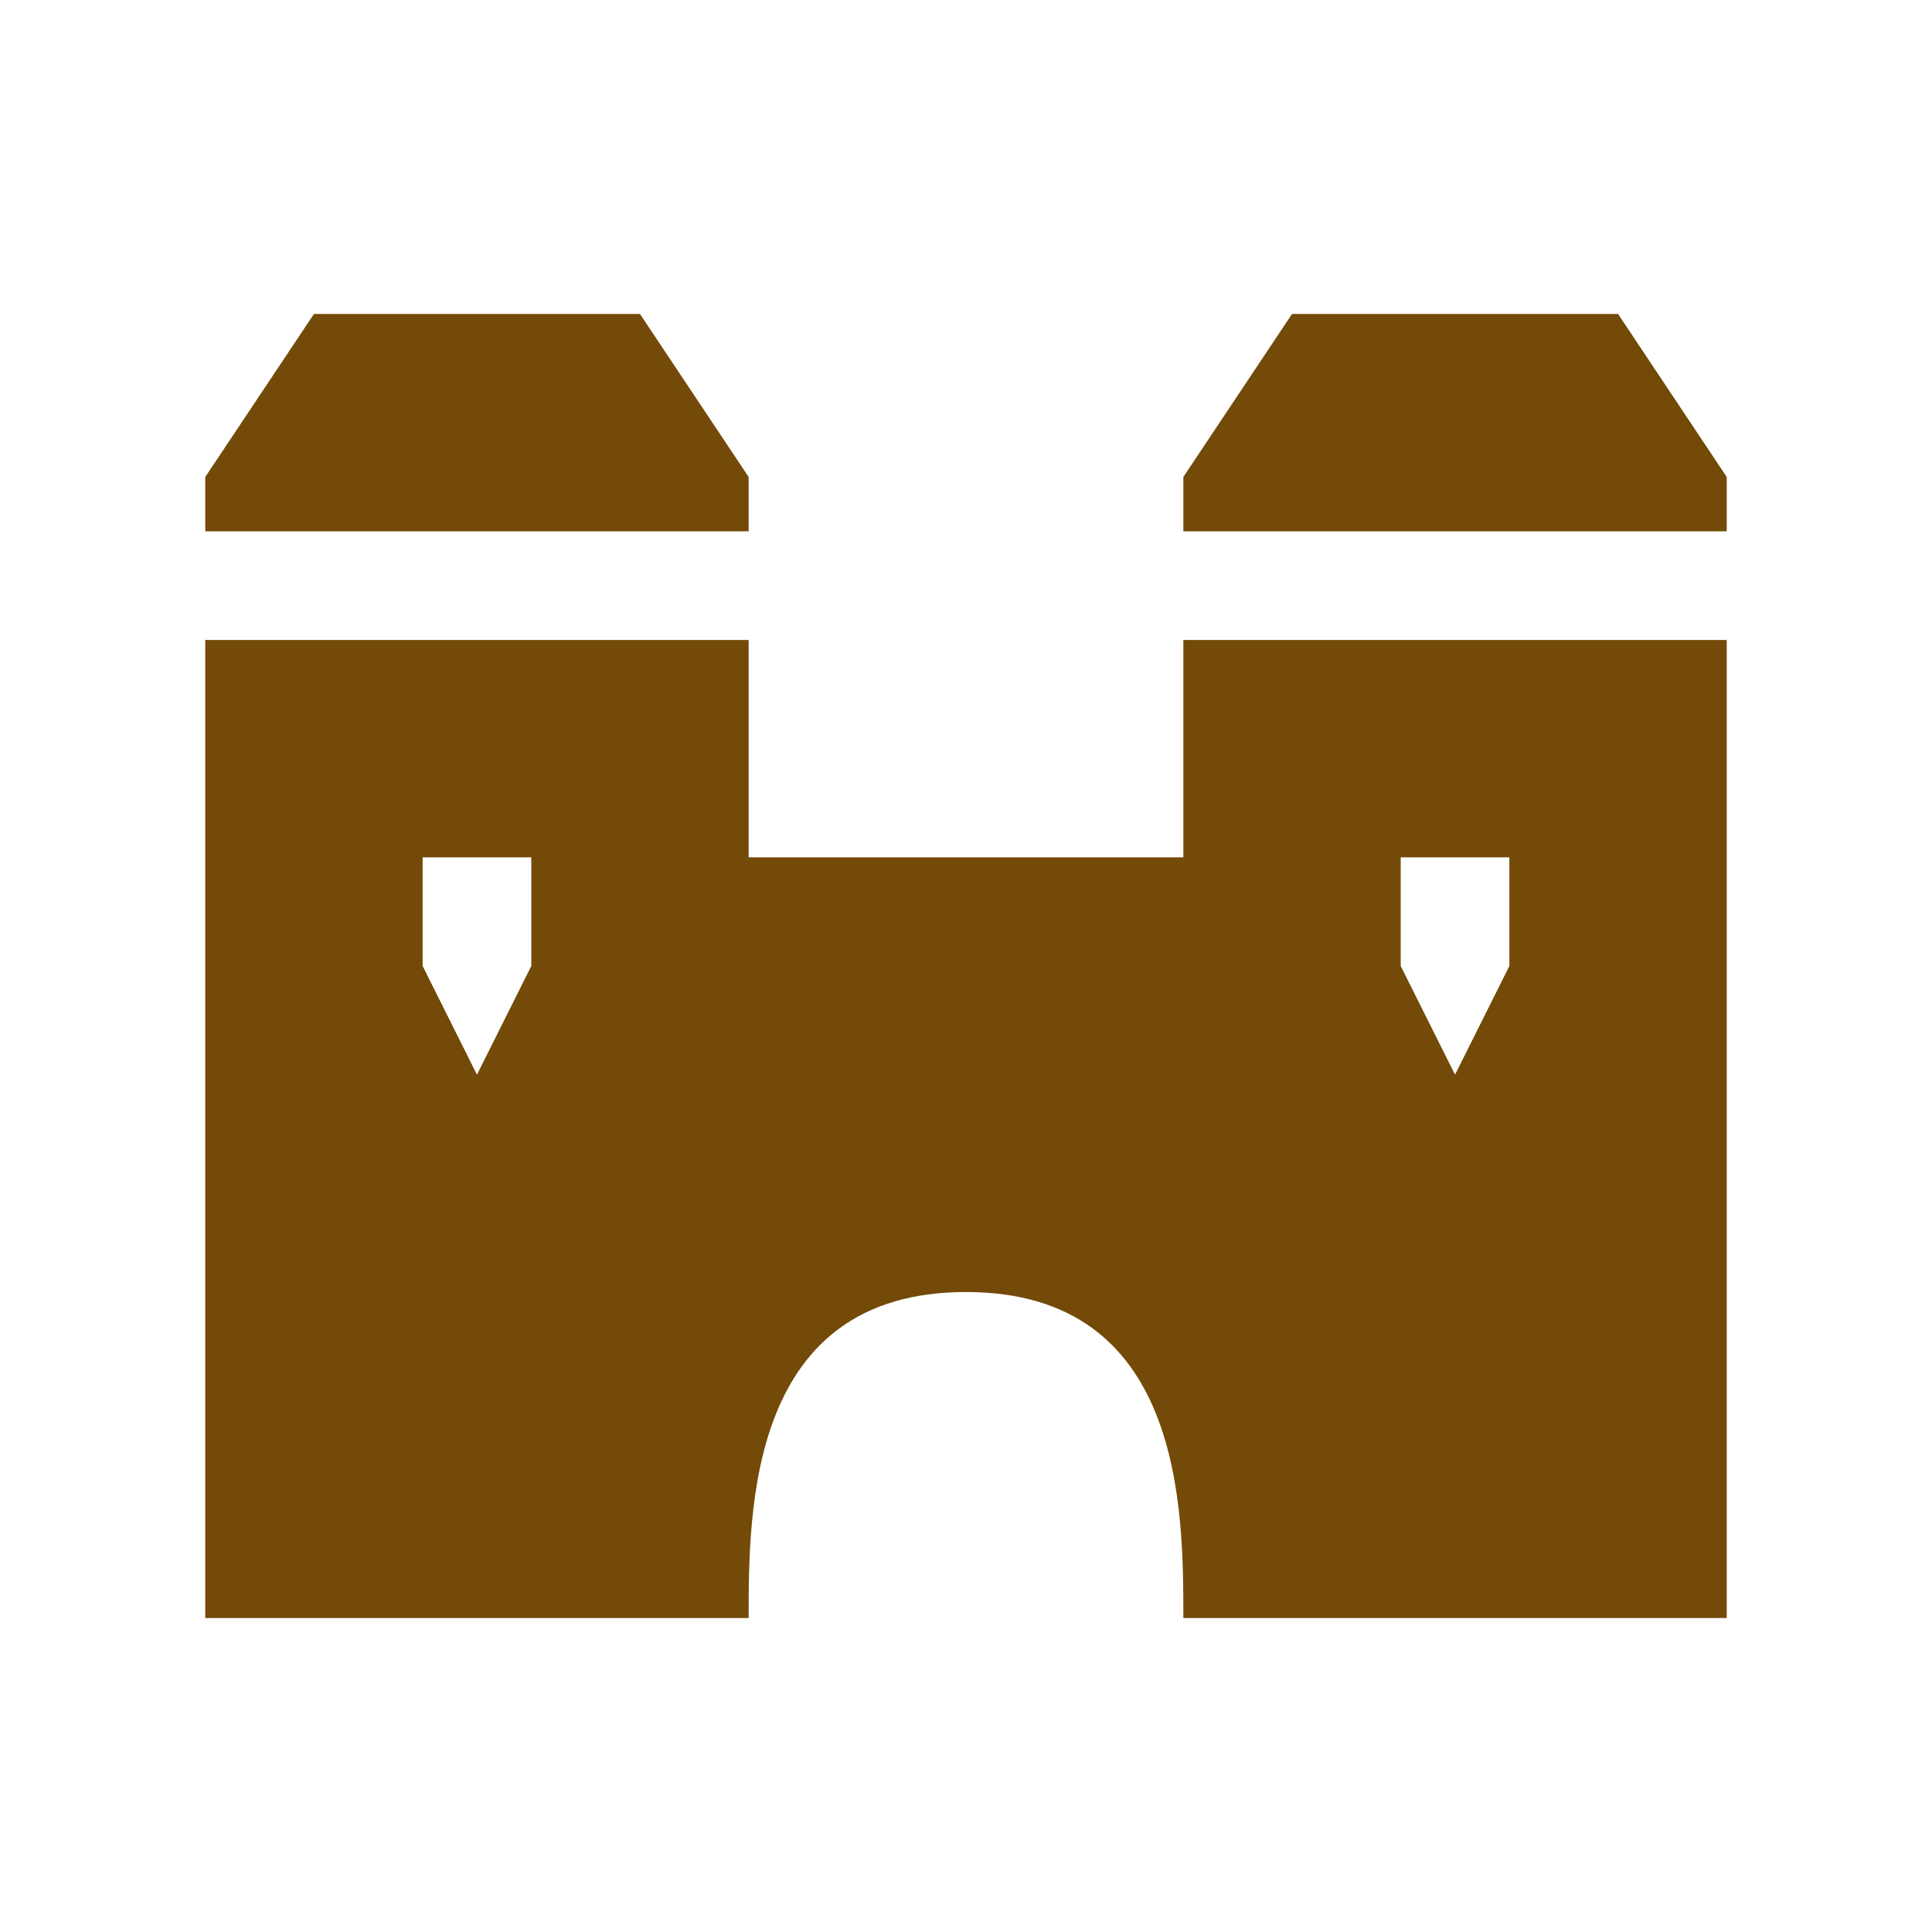
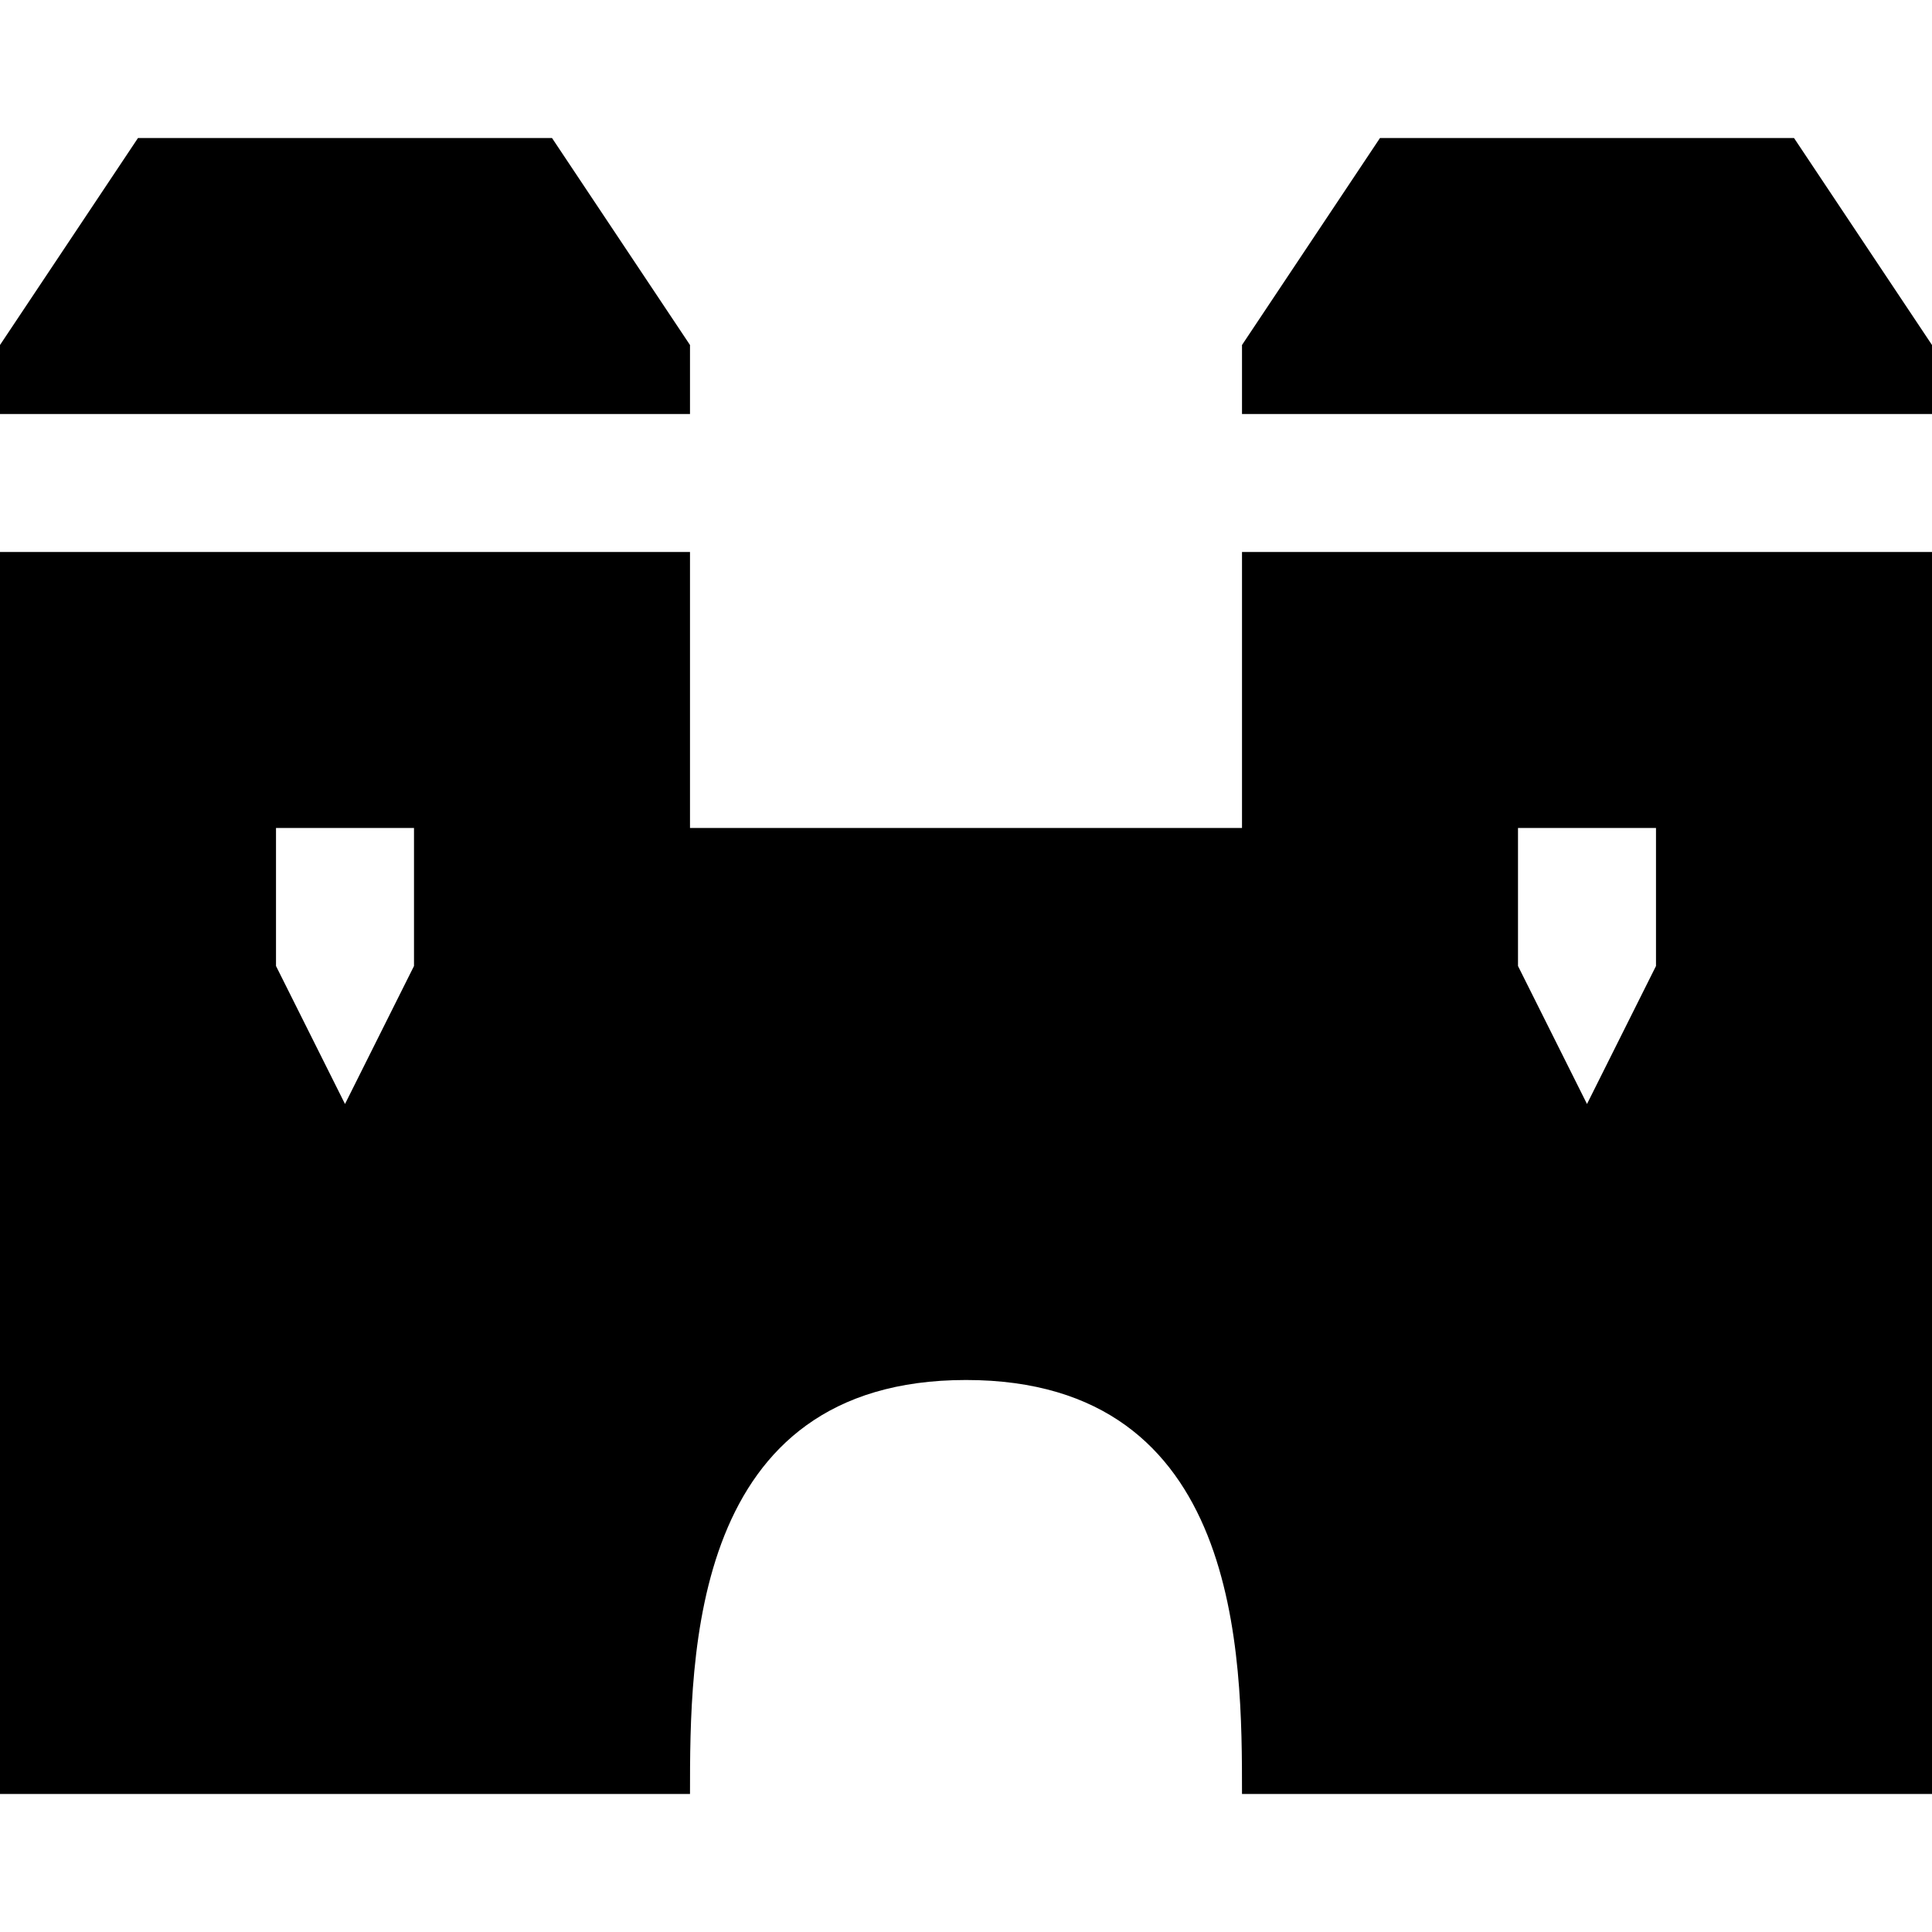
- <svg xmlns="http://www.w3.org/2000/svg" version="1.1" viewBox="0 0 16 16">
-   <rect y="2" width="14" height="14" fill="none" visibility="hidden" />
-   <path d="m2.6 2.6-0.9 1.35v0.45h4.5v-0.45l-0.9-1.35zm8.1 0-0.9 1.35v0.45h4.5v-0.45l-0.9-1.35zm-9 2.7v8.1h4.5c0-0.9 0-2.7 1.8-2.7s1.8 1.8 1.8 2.7h4.5v-8.1h-4.5v1.8h-3.6v-1.8zm1.8 1.8h0.9v0.9l-0.45 0.9-0.45-0.9zm8.1 0h0.9v0.9l-0.45 0.9-0.45-0.9z" fill="#734a08" />
+ <svg xmlns="http://www.w3.org/2000/svg" version="1.1" viewBox="0 0 14 14">
+   <rect width="14" height="14" fill="none" visibility="hidden" />
+   <path d="m1 1-1 1.5v0.5h5v-0.5l-1-1.5h-3zm9 0-1 1.5v0.5h5v-0.5l-1-1.5h-3zm-10 3v9h5c0-1 0-3 2-3s2 2 2 3h5v-9h-5v2h-4v-2h-5zm2 2h1v1l-0.5 1-0.5-1v-1zm9 0h1v1l-0.5 1-0.5-1v-1z" />
</svg>
